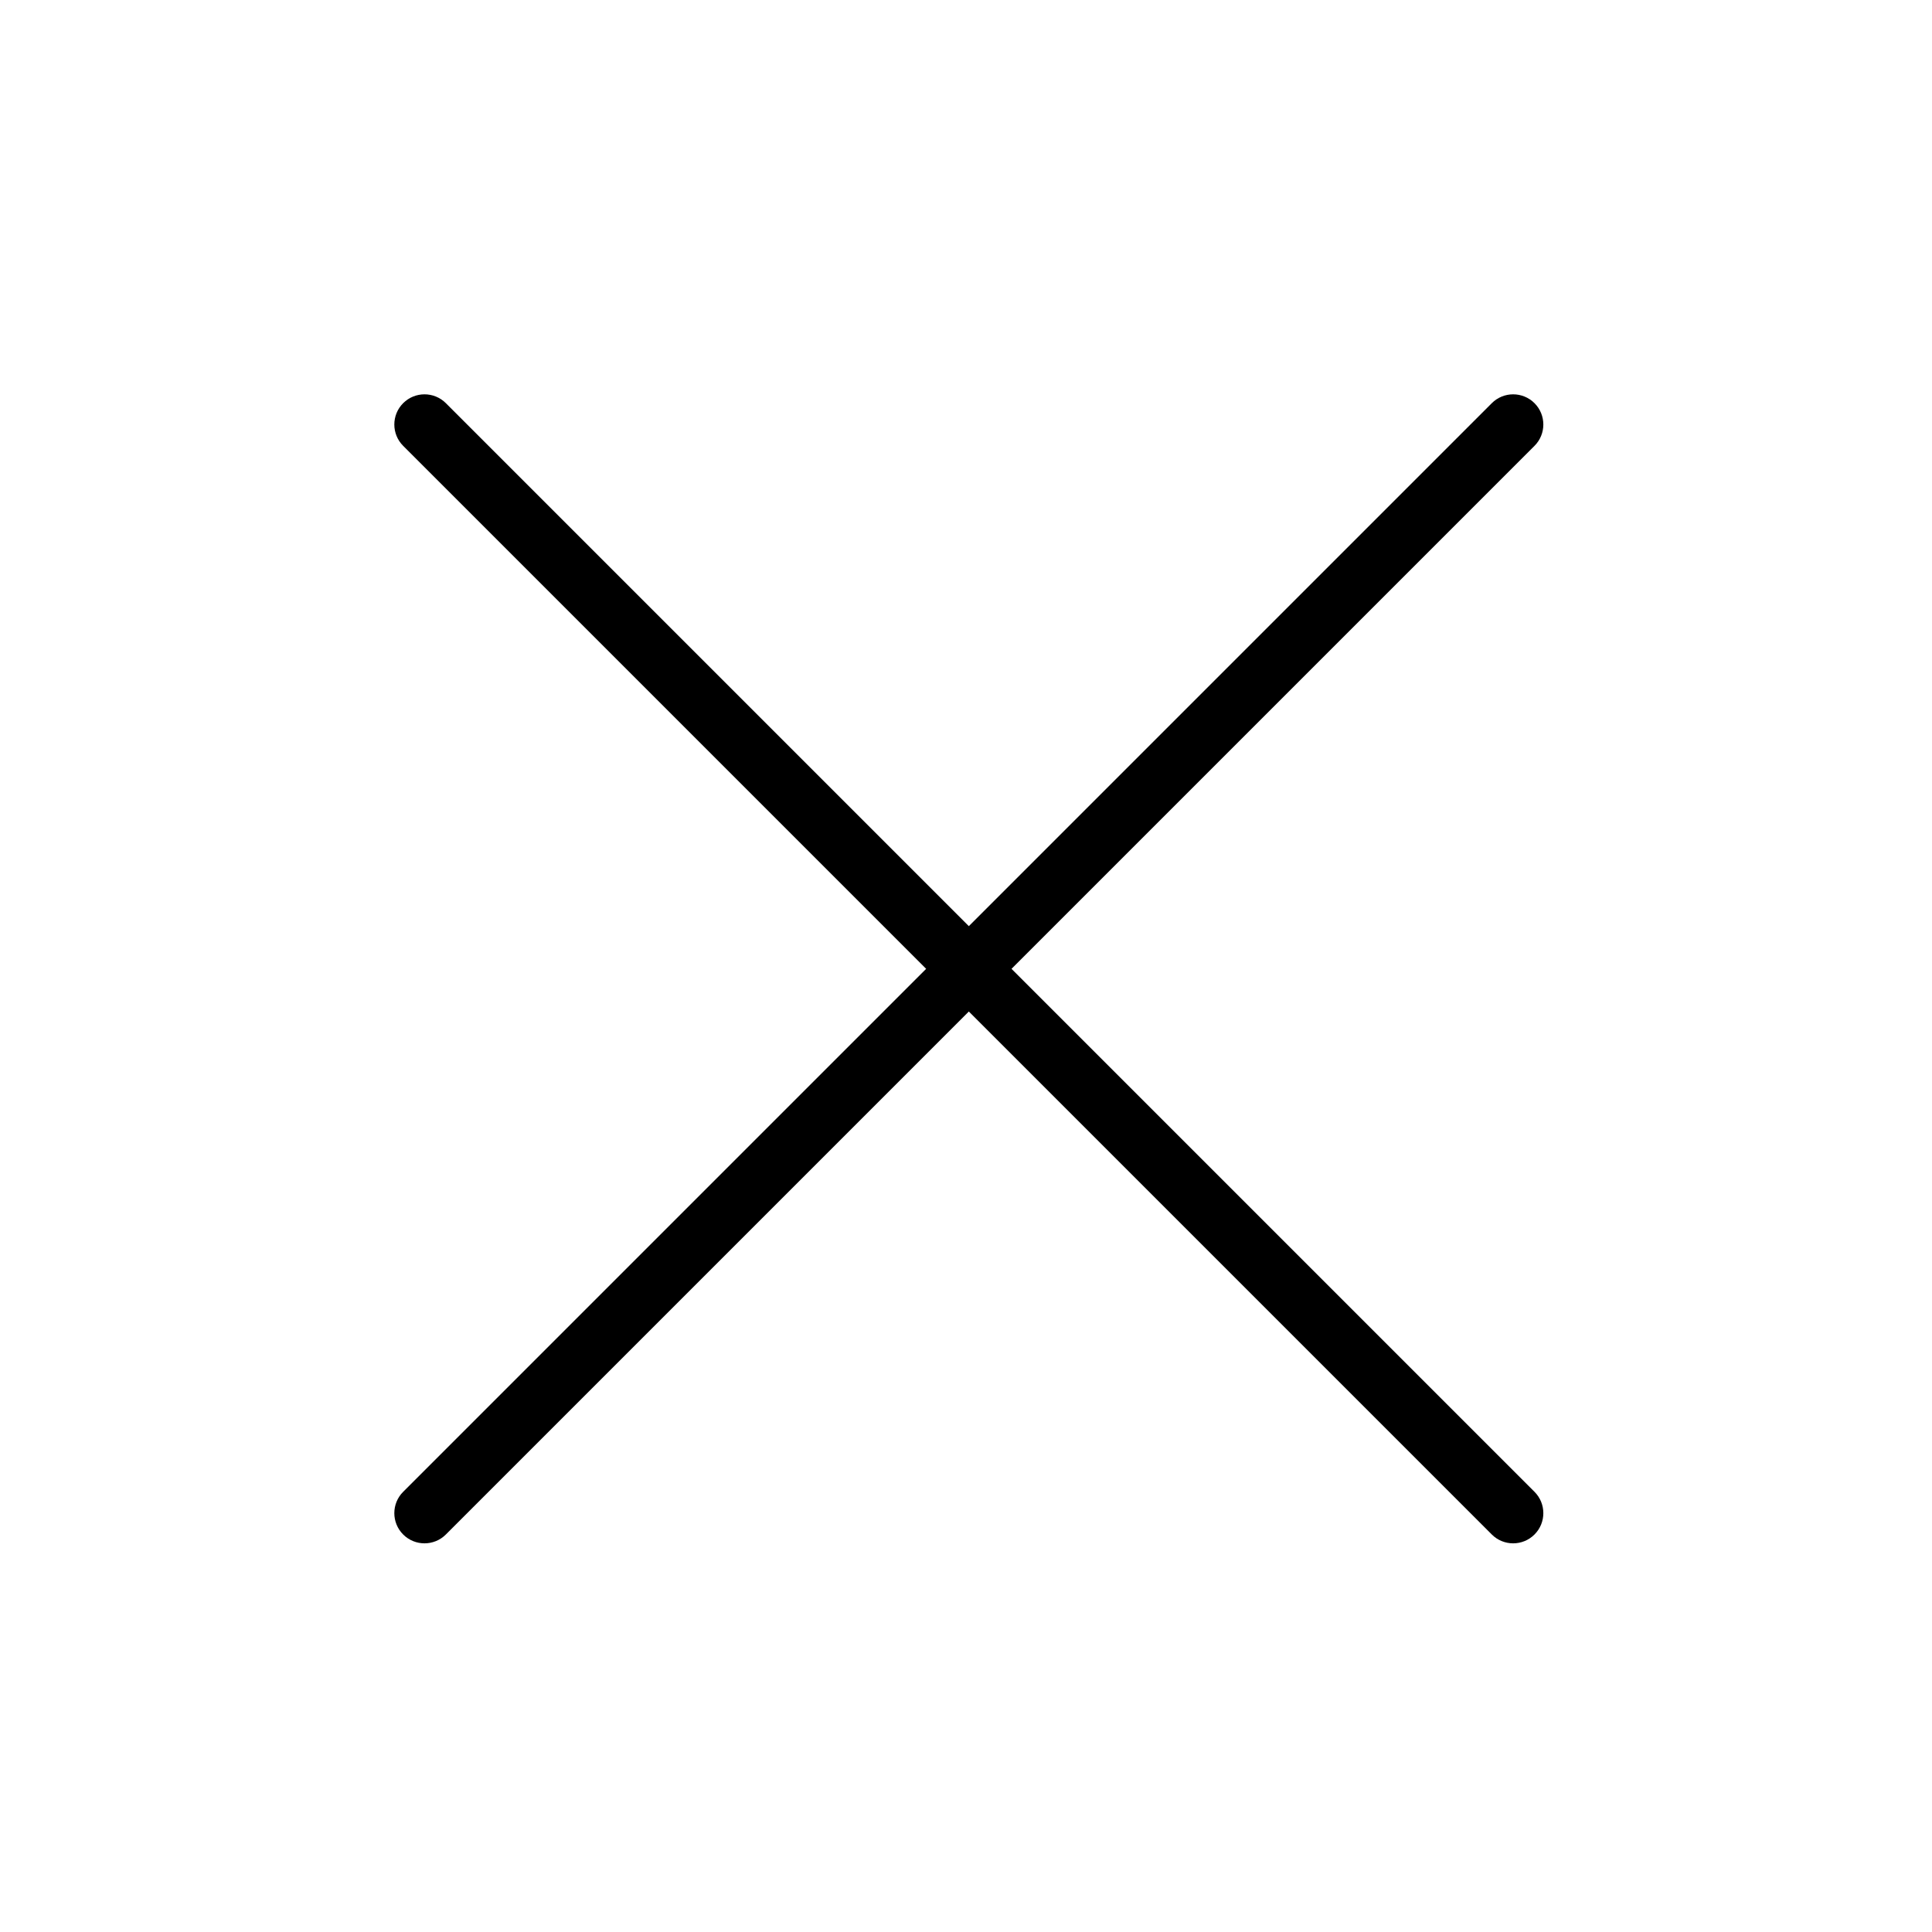
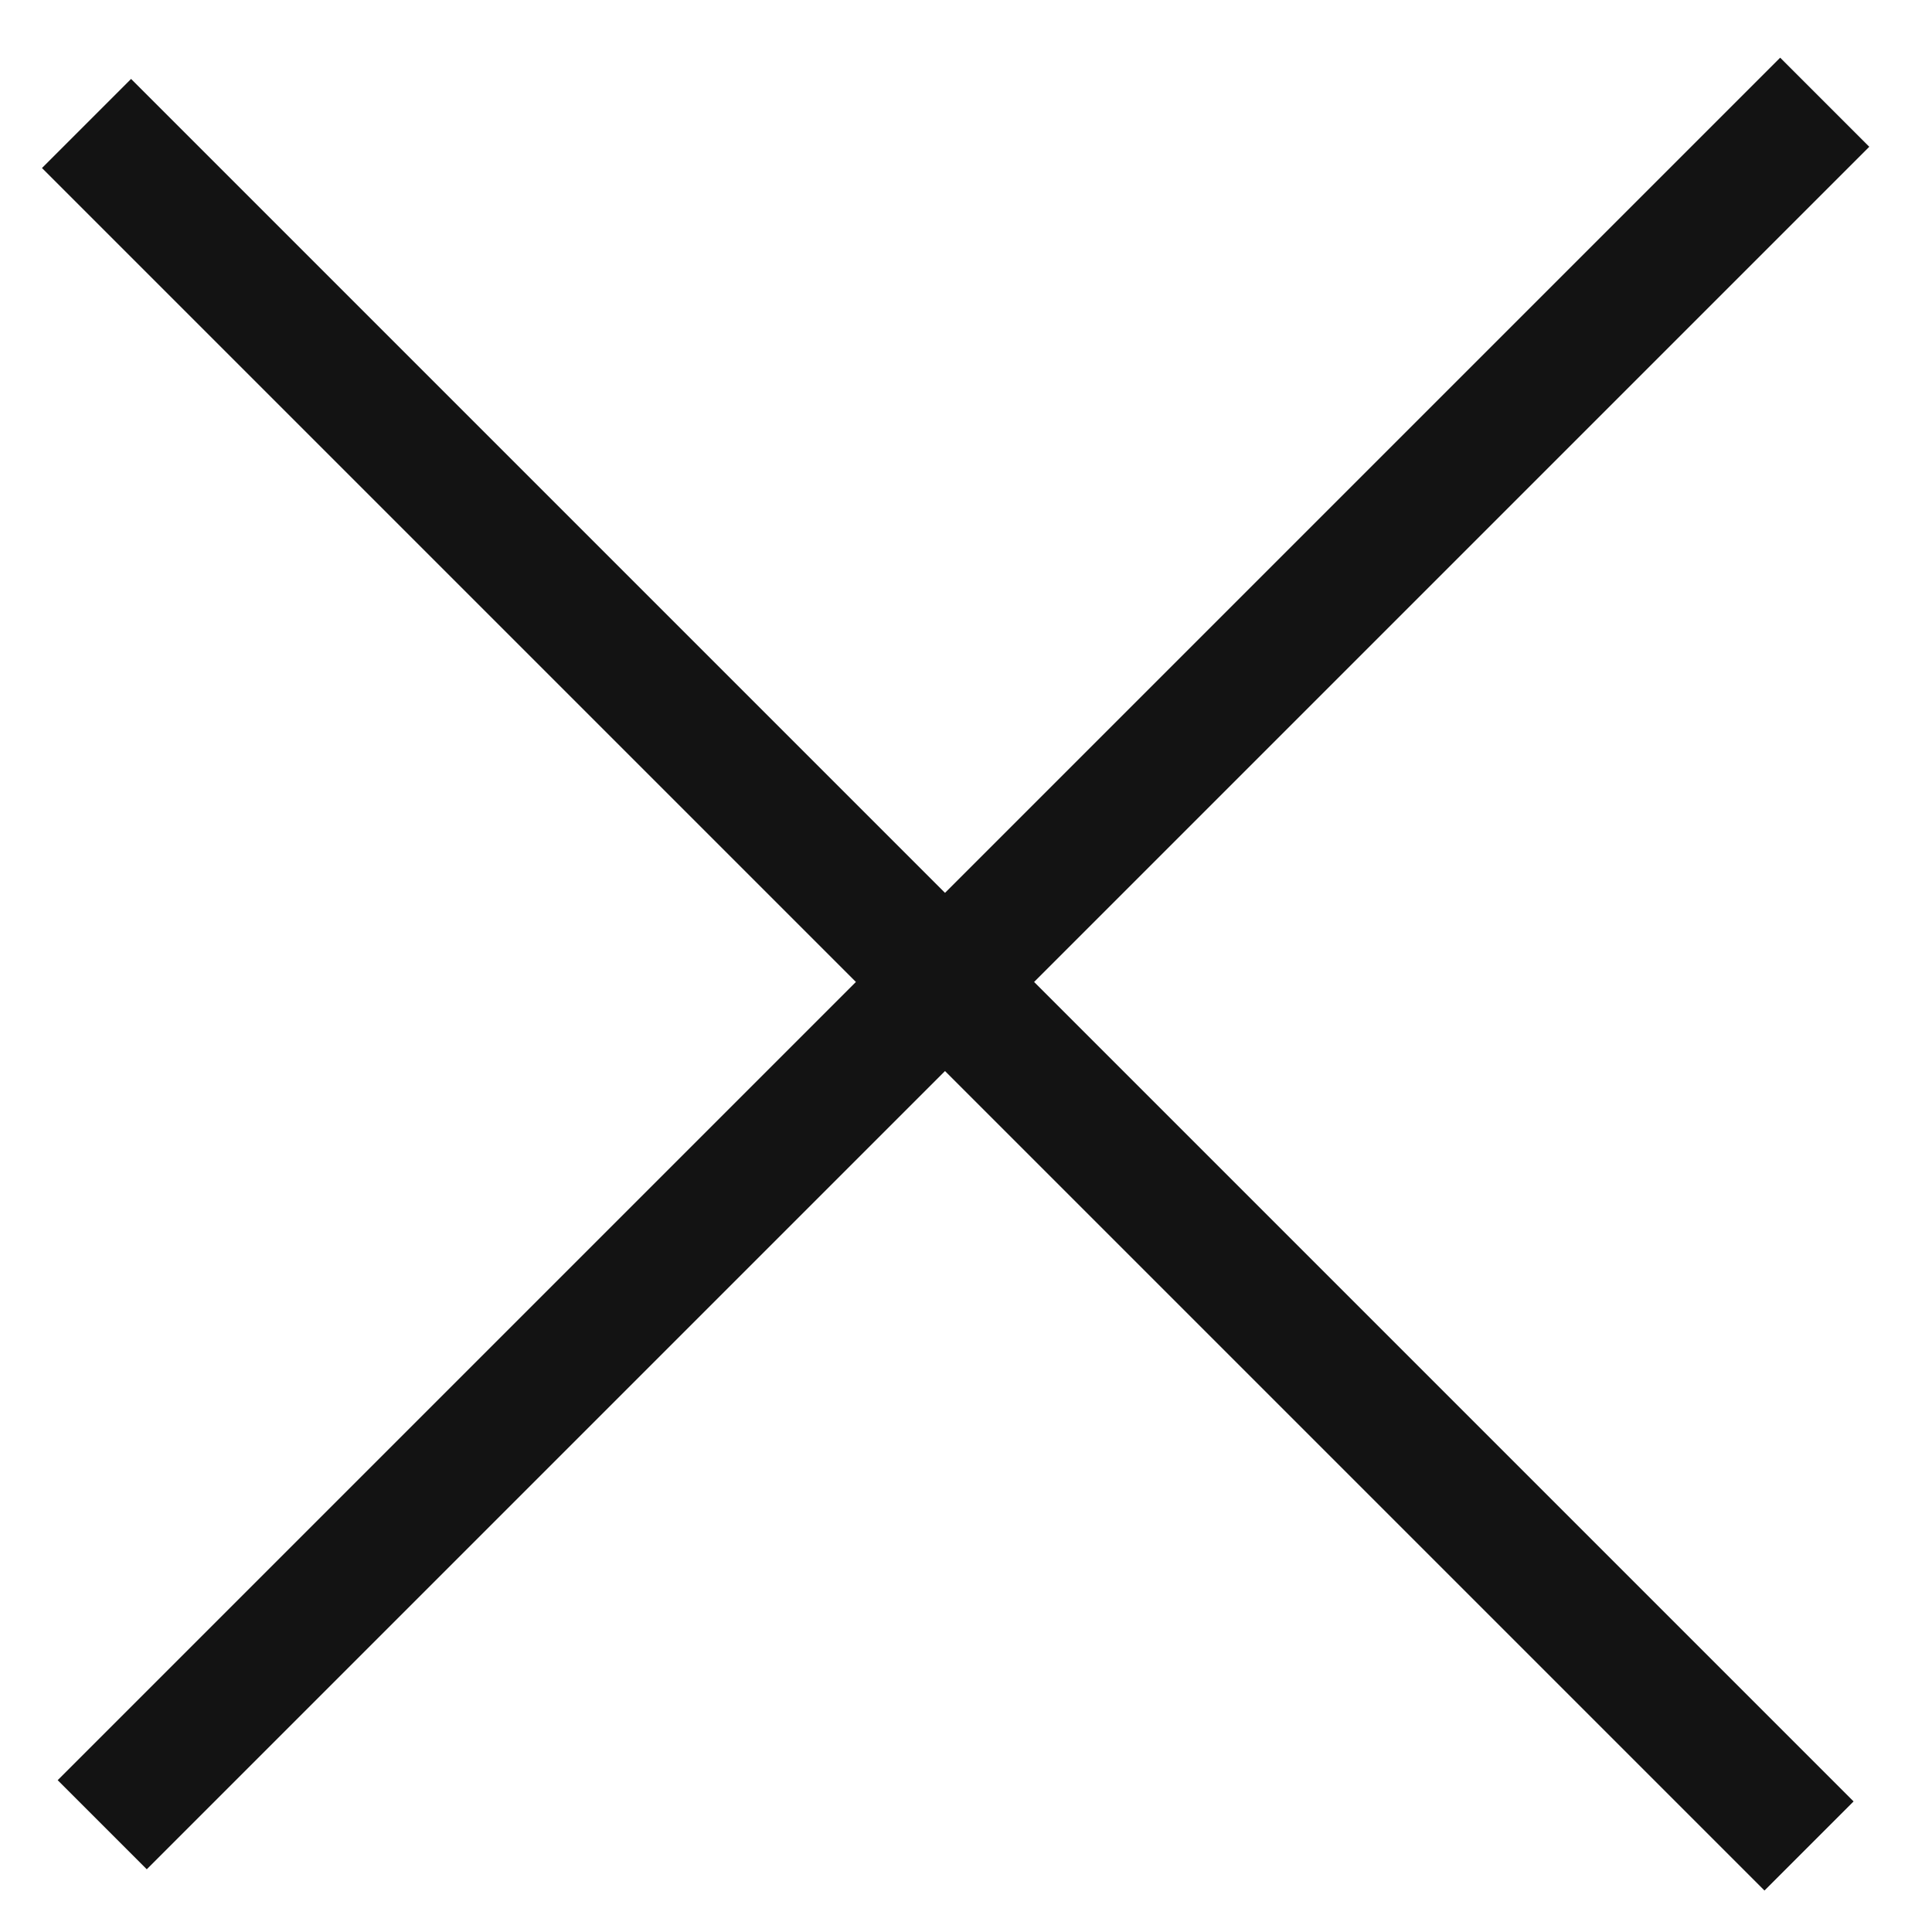
- <svg xmlns="http://www.w3.org/2000/svg" height="20px" style="enable-background:new 0 0 512 512;" version="1.1" viewBox="0 0 512 512" width="20px" xml:space="preserve">
-   <style type="text/css">
- 
- 	.st0{display:inline;}
- 	.st1{fill:none;stroke:#000000;stroke-width:16;stroke-linecap:round;stroke-linejoin:round;stroke-miterlimit:10;}
- 	.st2{display:none;}
- 
- </style>
-   <g class="st2" id="cross">
-     <g class="st0">
-       <line class="st1" x1="112.5" x2="401" y1="112.5" y2="401" />
-       <line class="st1" x1="401" x2="112.5" y1="112.5" y2="401" />
-     </g>
-   </g>
-   <g id="cross_copy">
-     <path d="M268.064,256.75l138.593-138.593c3.124-3.124,3.124-8.189,0-11.313c-3.125-3.124-8.189-3.124-11.314,0L256.75,245.436   L118.157,106.843c-3.124-3.124-8.189-3.124-11.313,0c-3.125,3.124-3.125,8.189,0,11.313L245.436,256.75L106.843,395.343   c-3.125,3.125-3.125,8.189,0,11.314c1.562,1.562,3.609,2.343,5.657,2.343s4.095-0.781,5.657-2.343L256.75,268.064l138.593,138.593   c1.563,1.562,3.609,2.343,5.657,2.343s4.095-0.781,5.657-2.343c3.124-3.125,3.124-8.189,0-11.314L268.064,256.75z" />
-   </g>
+ <svg xmlns="http://www.w3.org/2000/svg" width="14" height="14" viewBox="0 0 22 23" fill="none">
+   <line x1="0.717" y1="21.723" x2="21.223" y2="1.217" stroke="#131313" stroke-width="1.5" />
+   <line x1="0.53" y1="1.47" x2="21.036" y2="21.976" stroke="#131313" stroke-width="1.5" />
</svg>
